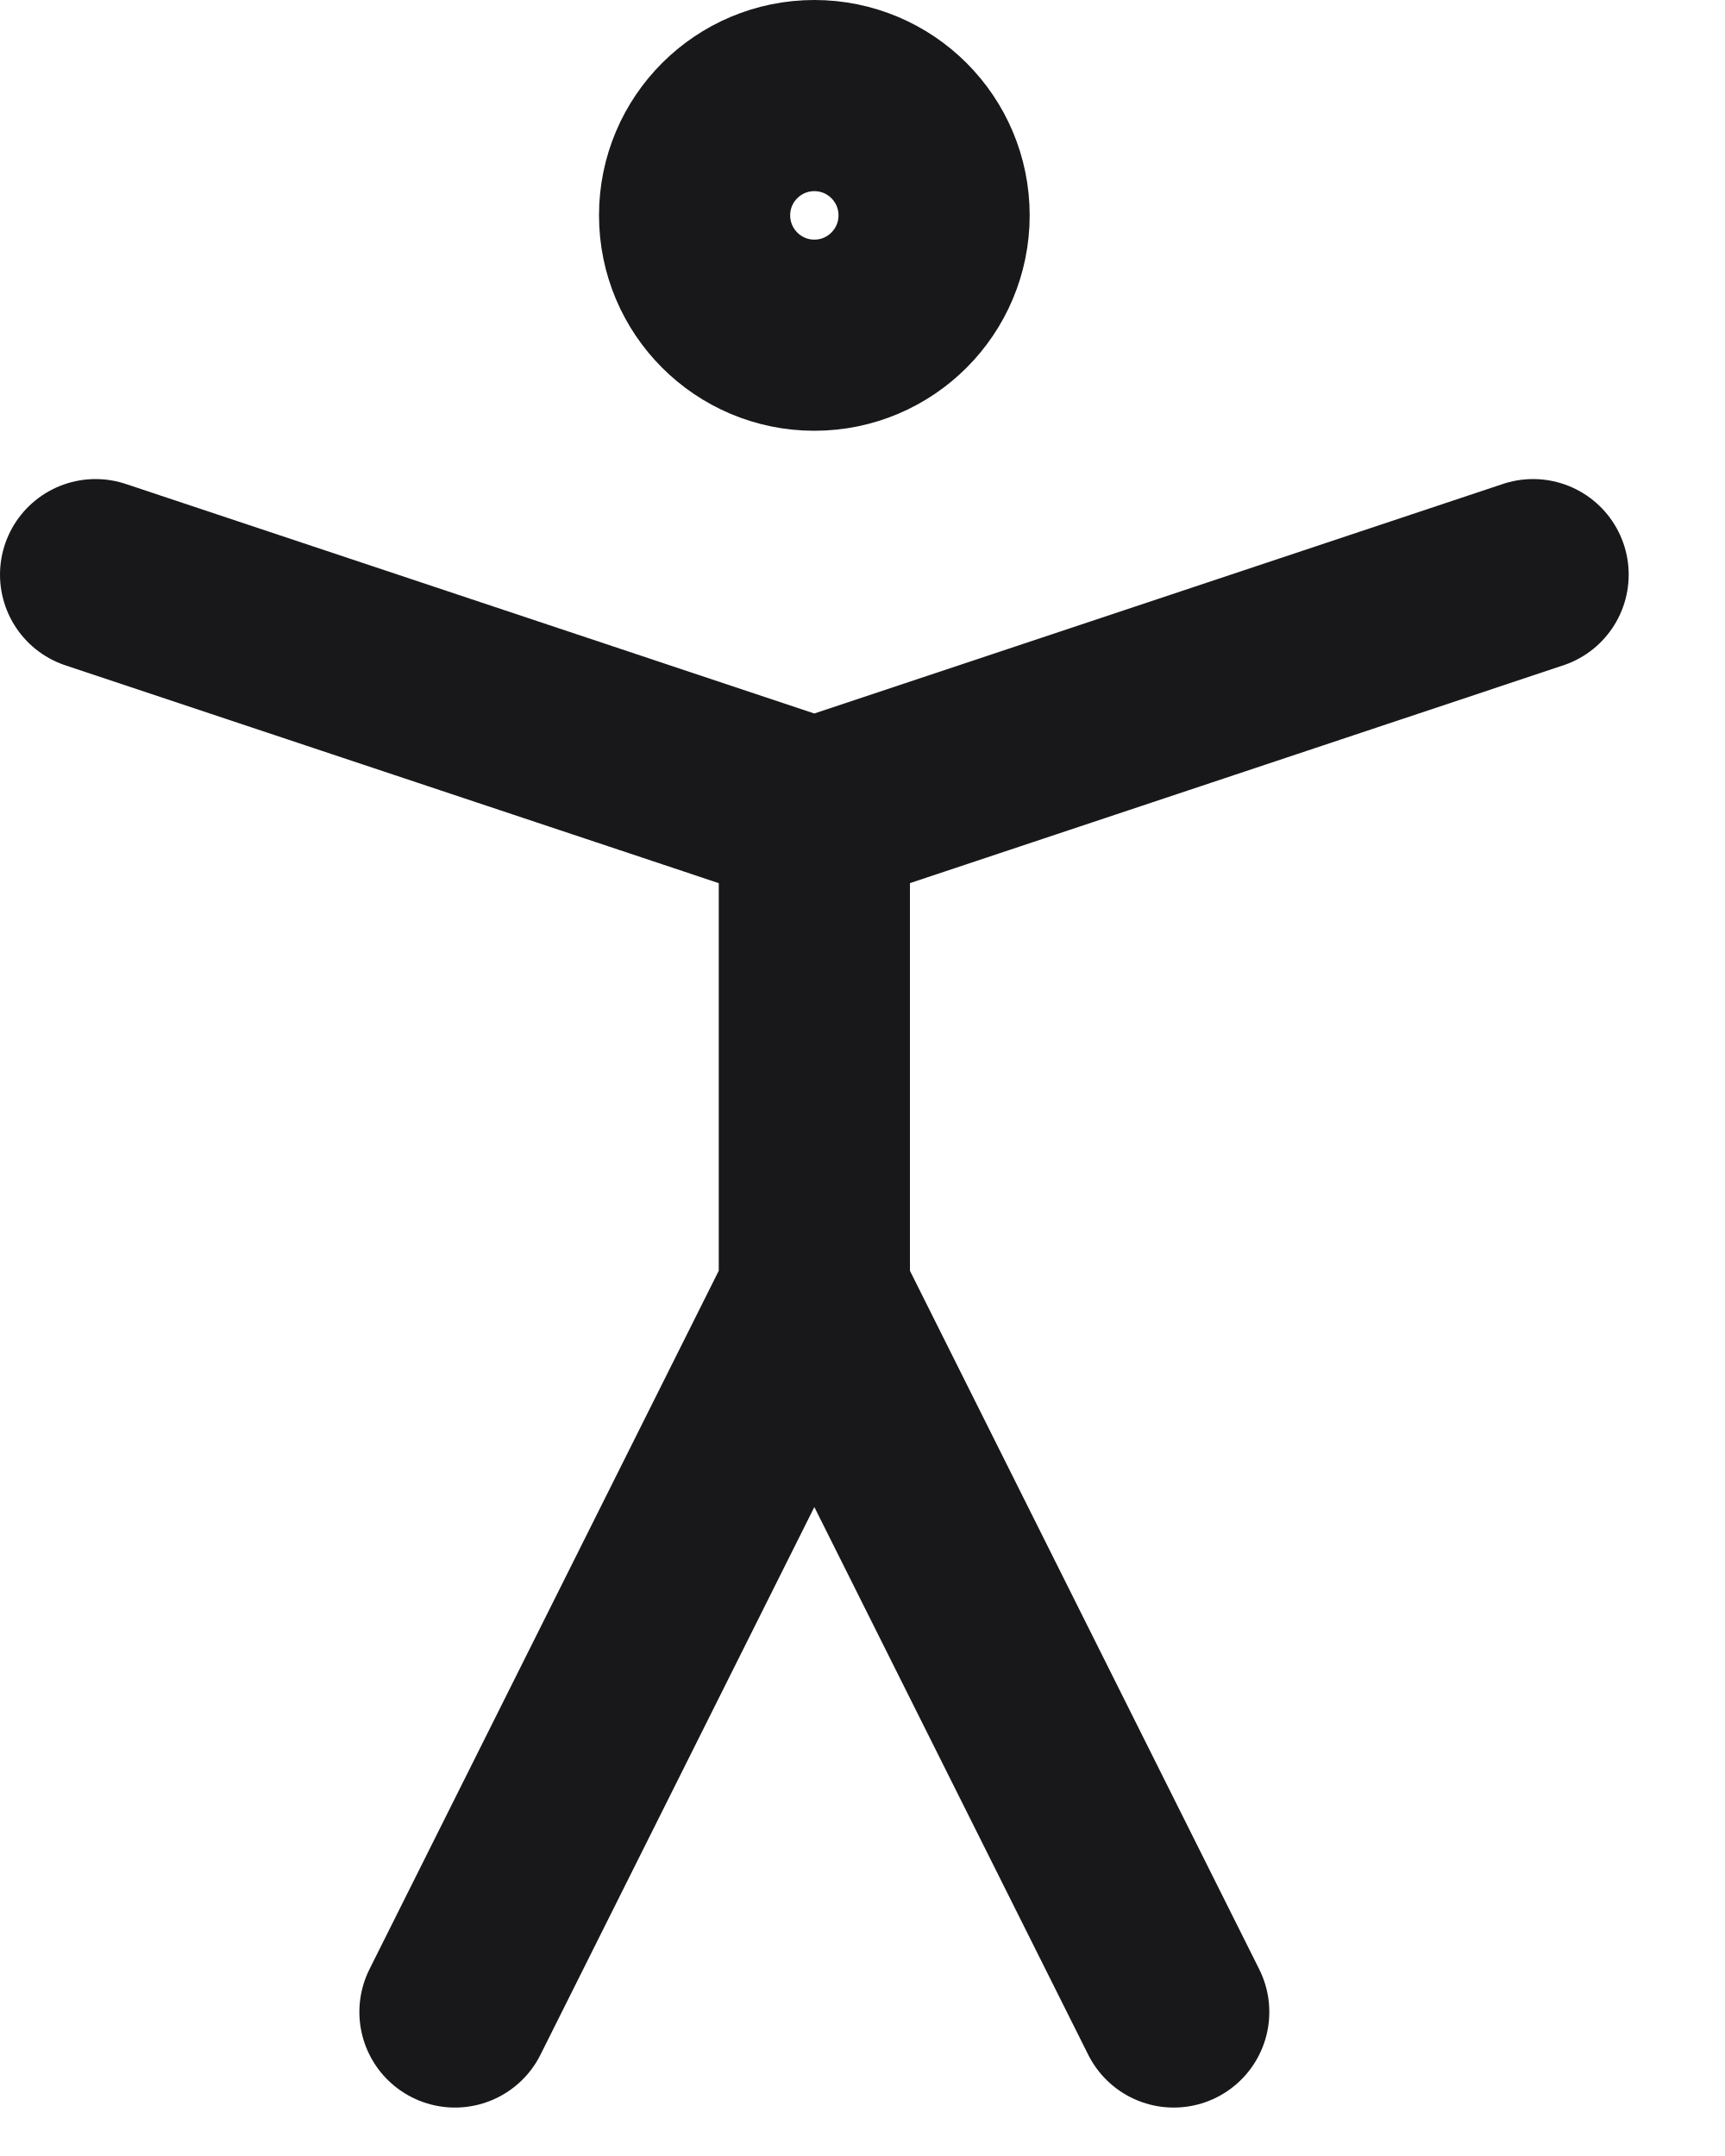
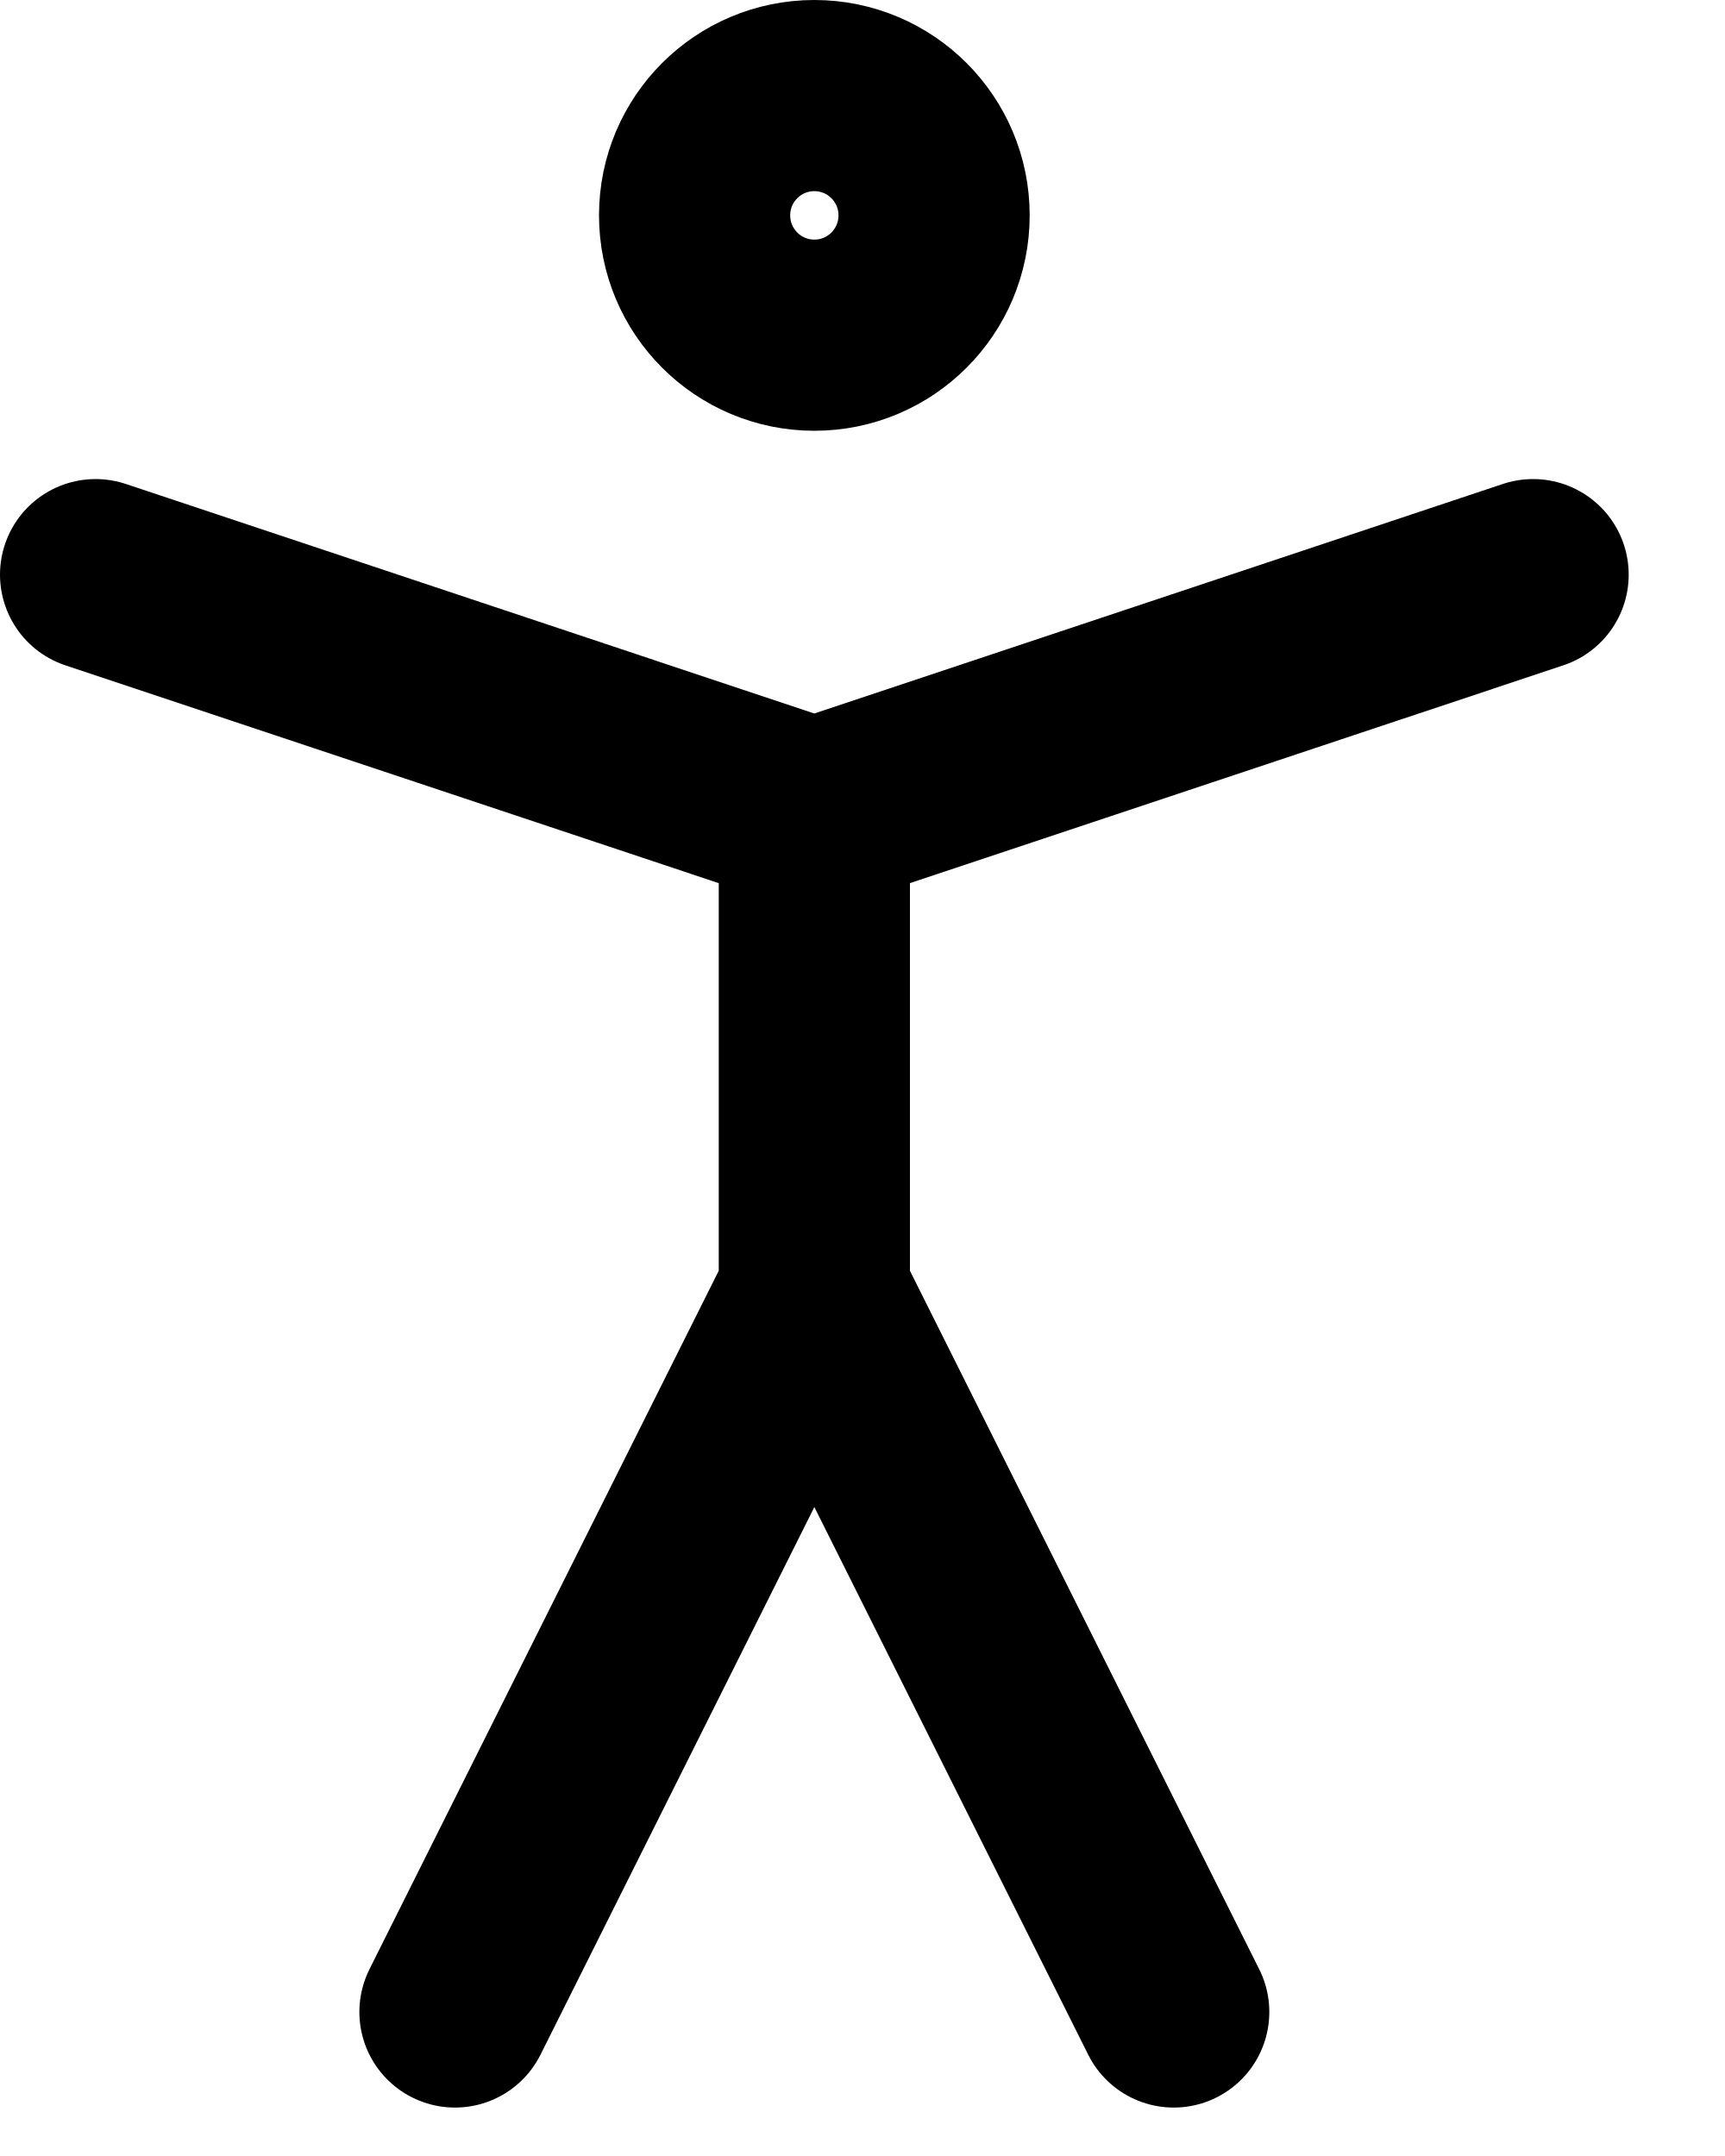
<svg xmlns="http://www.w3.org/2000/svg" width="12" height="15" viewBox="0 0 12 15" fill="none">
-   <path d="M3.165 13.998L5.665 8.998M5.665 8.998L8.165 13.998M5.665 8.998V5.665M0.665 3.998L5.665 5.665M5.665 5.665L10.665 3.998M6.498 1.498C6.498 1.959 6.125 2.332 5.665 2.332C5.205 2.332 4.832 1.959 4.832 1.498C4.832 1.038 5.205 0.665 5.665 0.665C6.125 0.665 6.498 1.038 6.498 1.498Z" stroke="#18181B" stroke-width="1.33" stroke-linecap="round" stroke-linejoin="round" />
+   <path d="M3.165 13.998L5.665 8.998M5.665 8.998L8.165 13.998M5.665 8.998V5.665M0.665 3.998L5.665 5.665M5.665 5.665L10.665 3.998M6.498 1.498C6.498 1.959 6.125 2.332 5.665 2.332C5.205 2.332 4.832 1.959 4.832 1.498C4.832 1.038 5.205 0.665 5.665 0.665C6.125 0.665 6.498 1.038 6.498 1.498Z" stroke="currentColor" stroke-width="1.33" stroke-linecap="round" stroke-linejoin="round" />
</svg>
